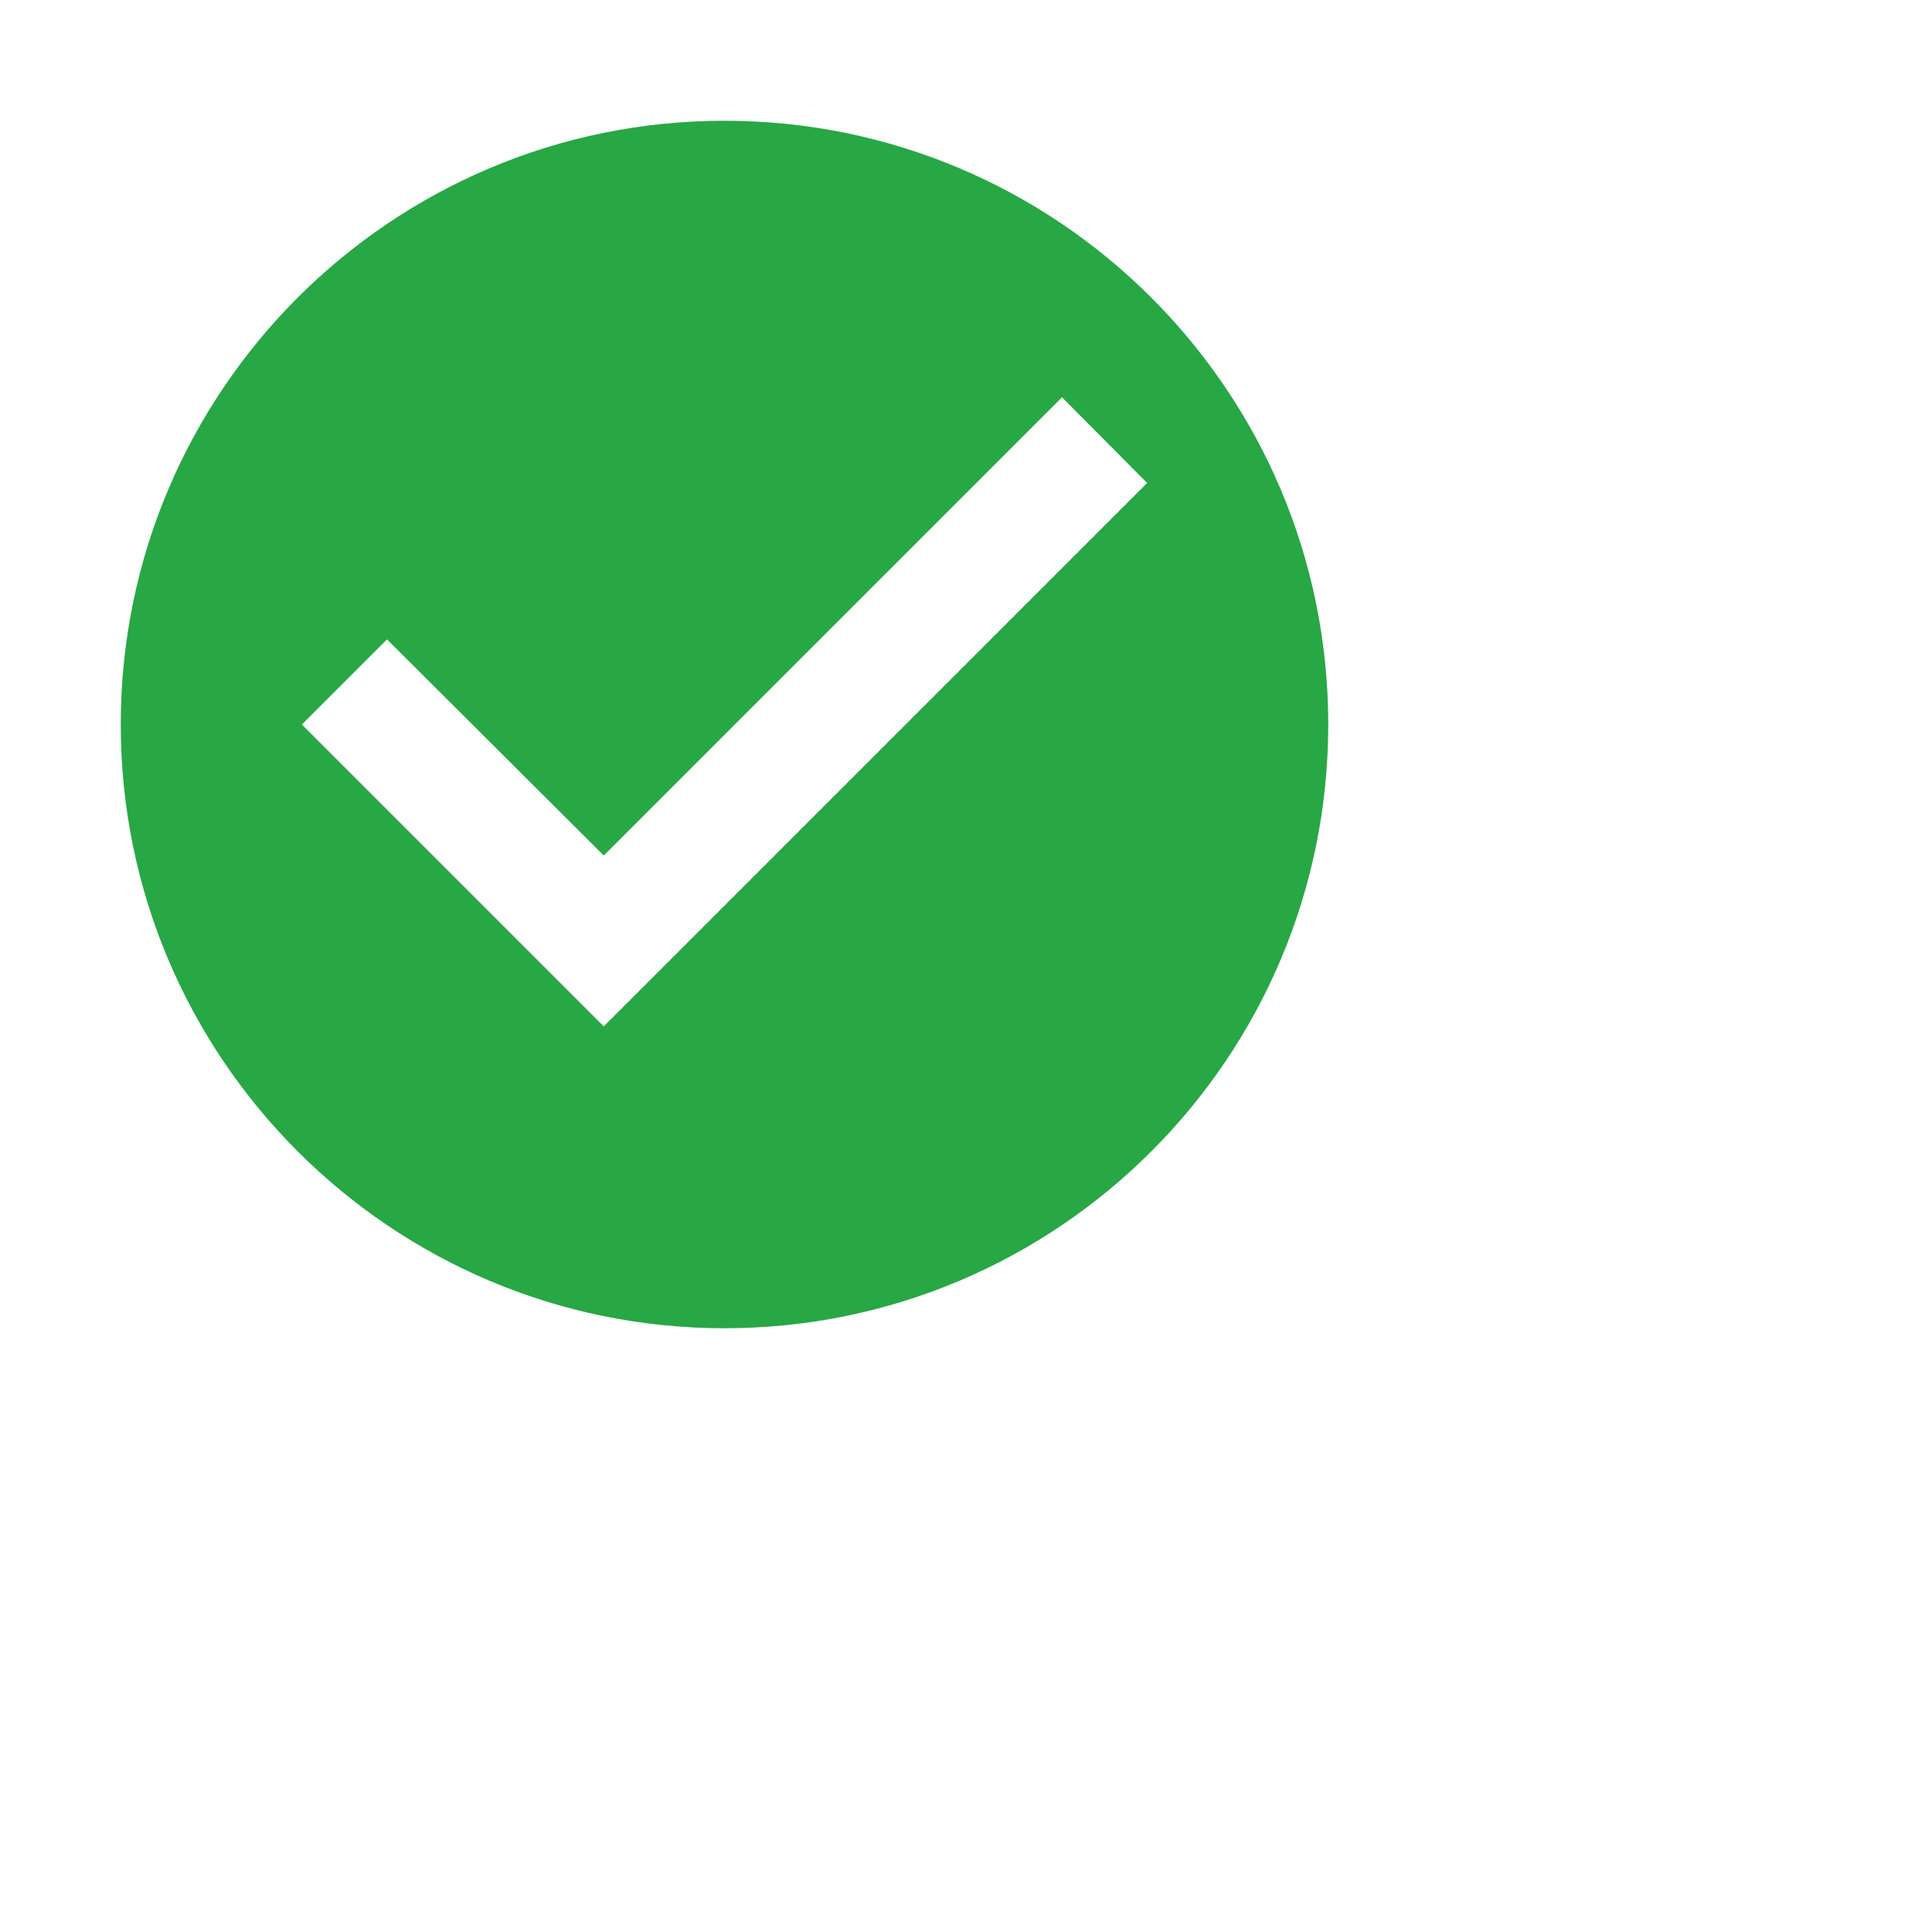
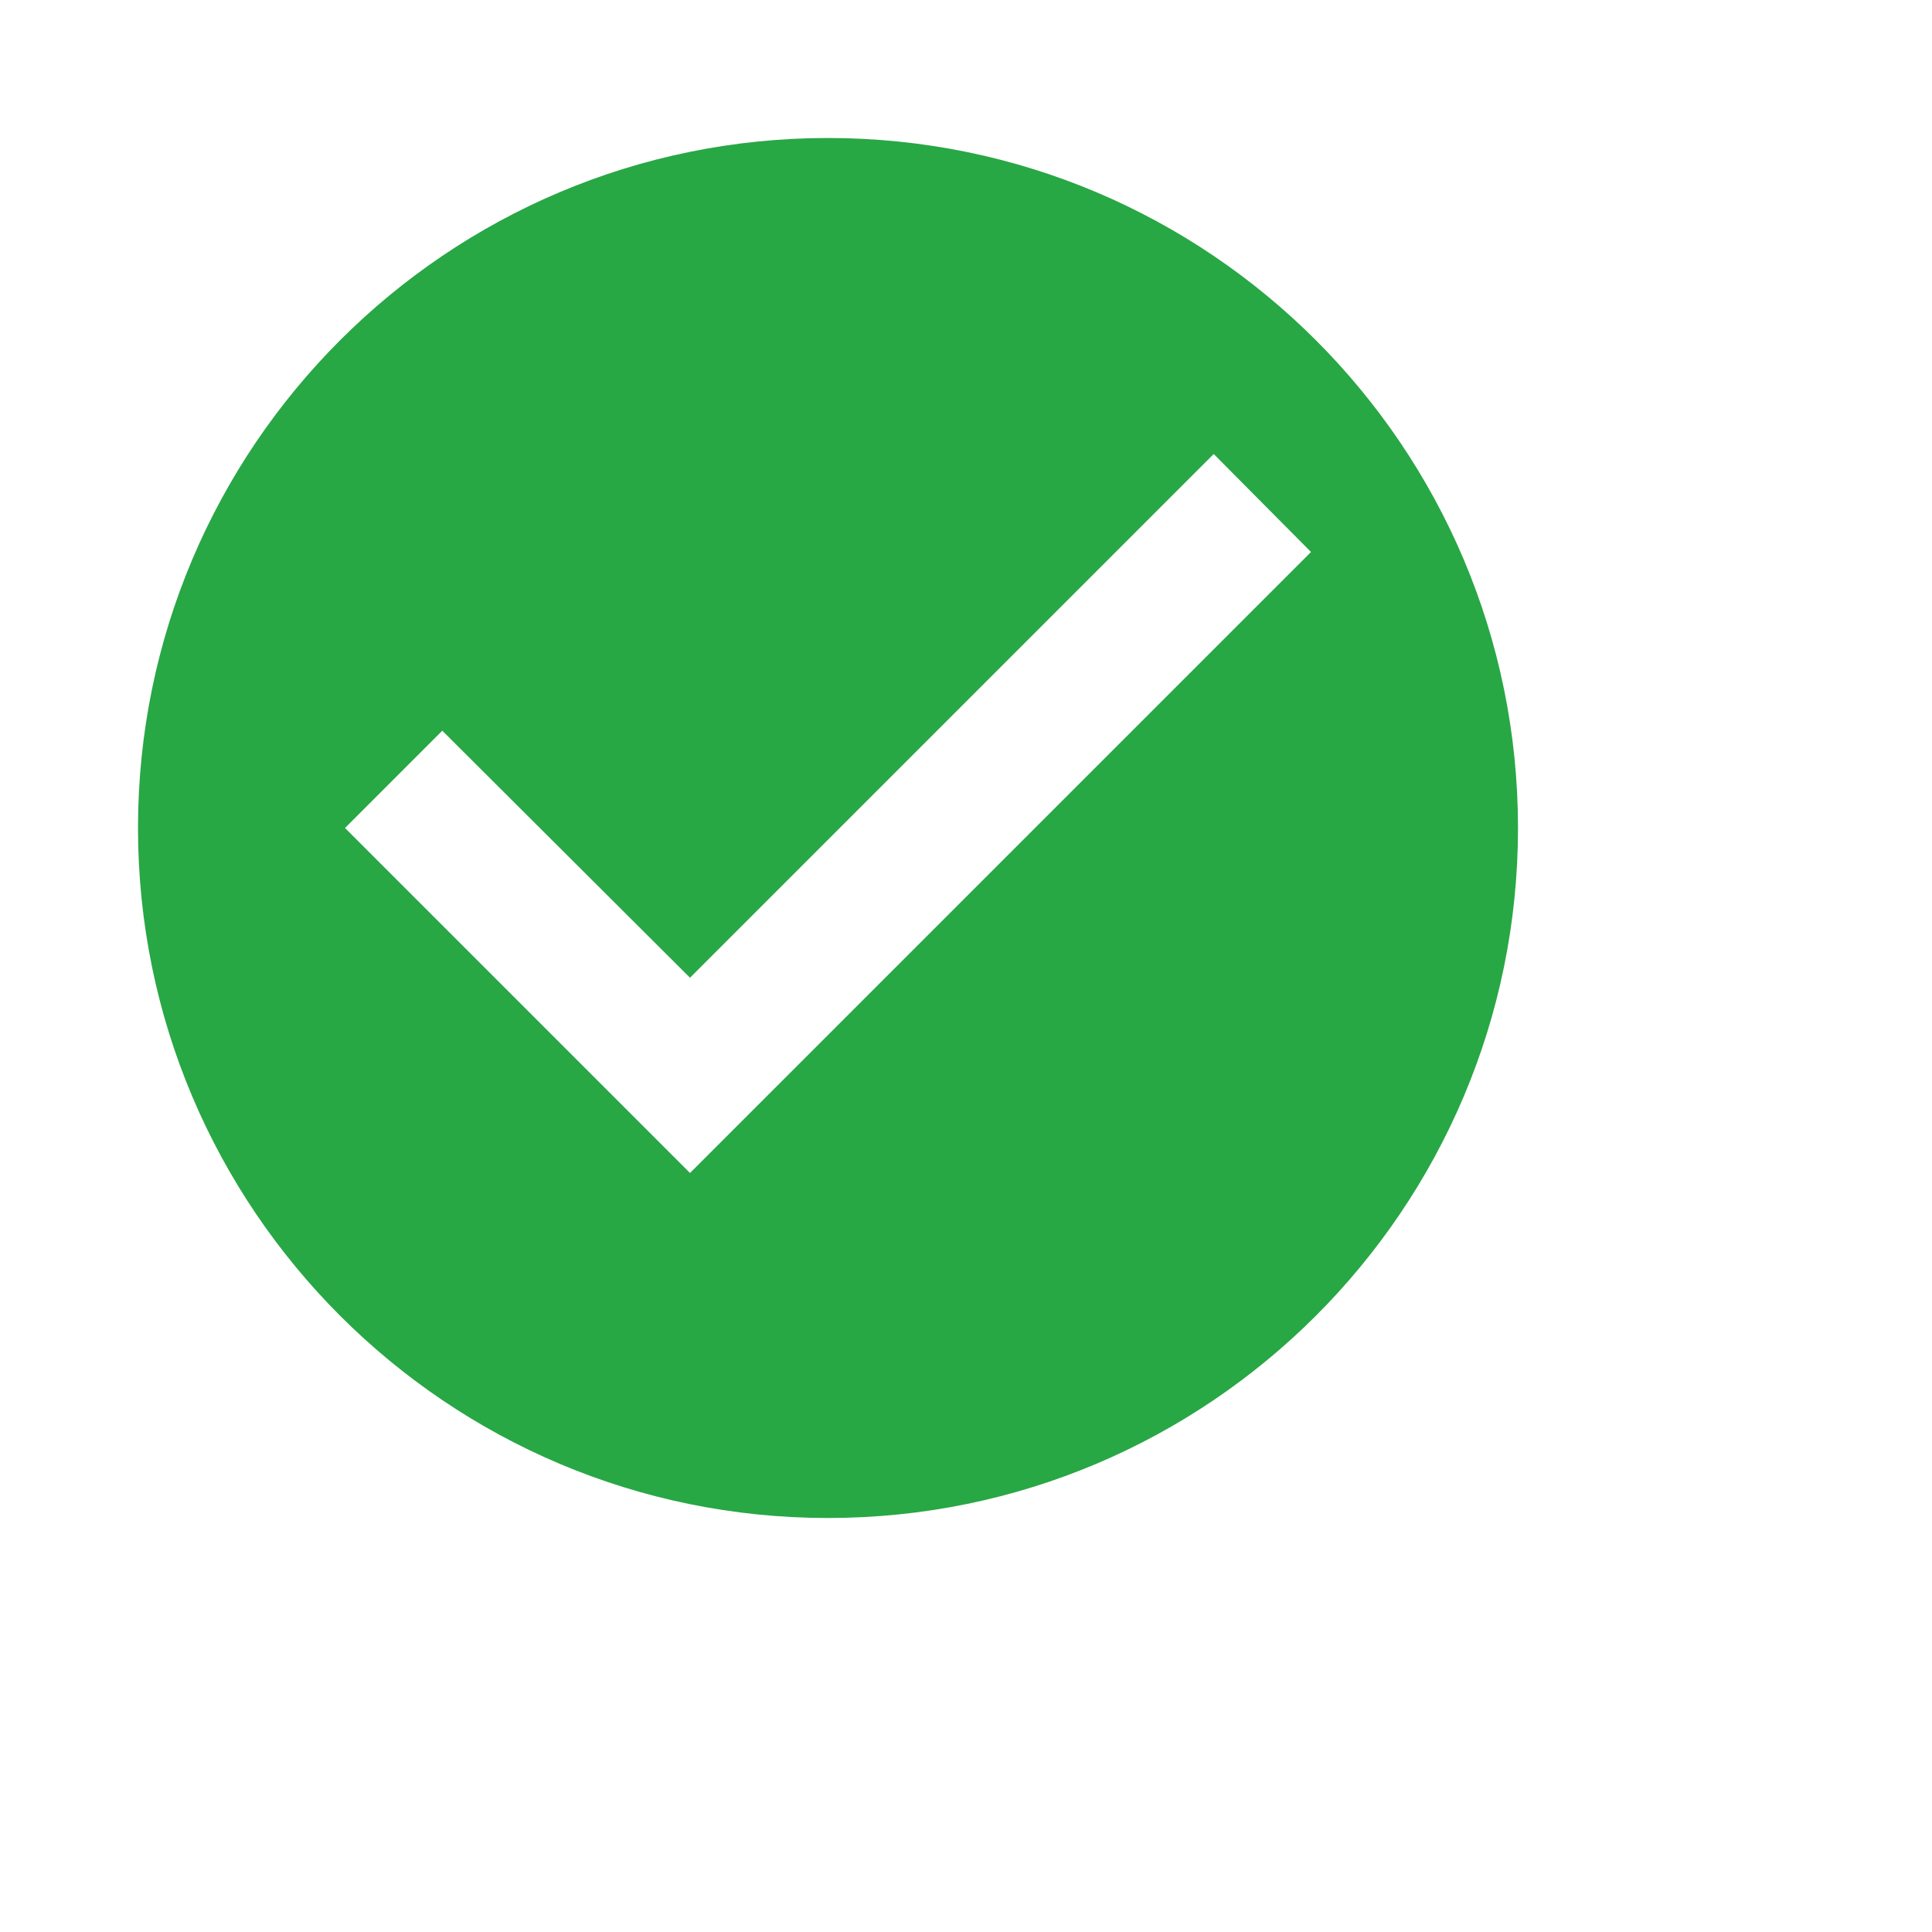
- <svg xmlns="http://www.w3.org/2000/svg" height="18px" viewBox="0 0 32 32" width="18px" fill="#28A745">
+ <svg xmlns="http://www.w3.org/2000/svg" height="18px" viewBox="0 0 28 28" width="18px" fill="#28A745">
  <path d="M0 0h24v24H0z" fill="none" />
  <path d="M12 2C6.48 2 2 6.48 2 12s4.48 10 10 10 10-4.48 10-10S17.52 2 12 2zm-2 15l-5-5 1.41-1.41L10 14.17l7.59-7.59L19 8l-9 9z" />
</svg>
